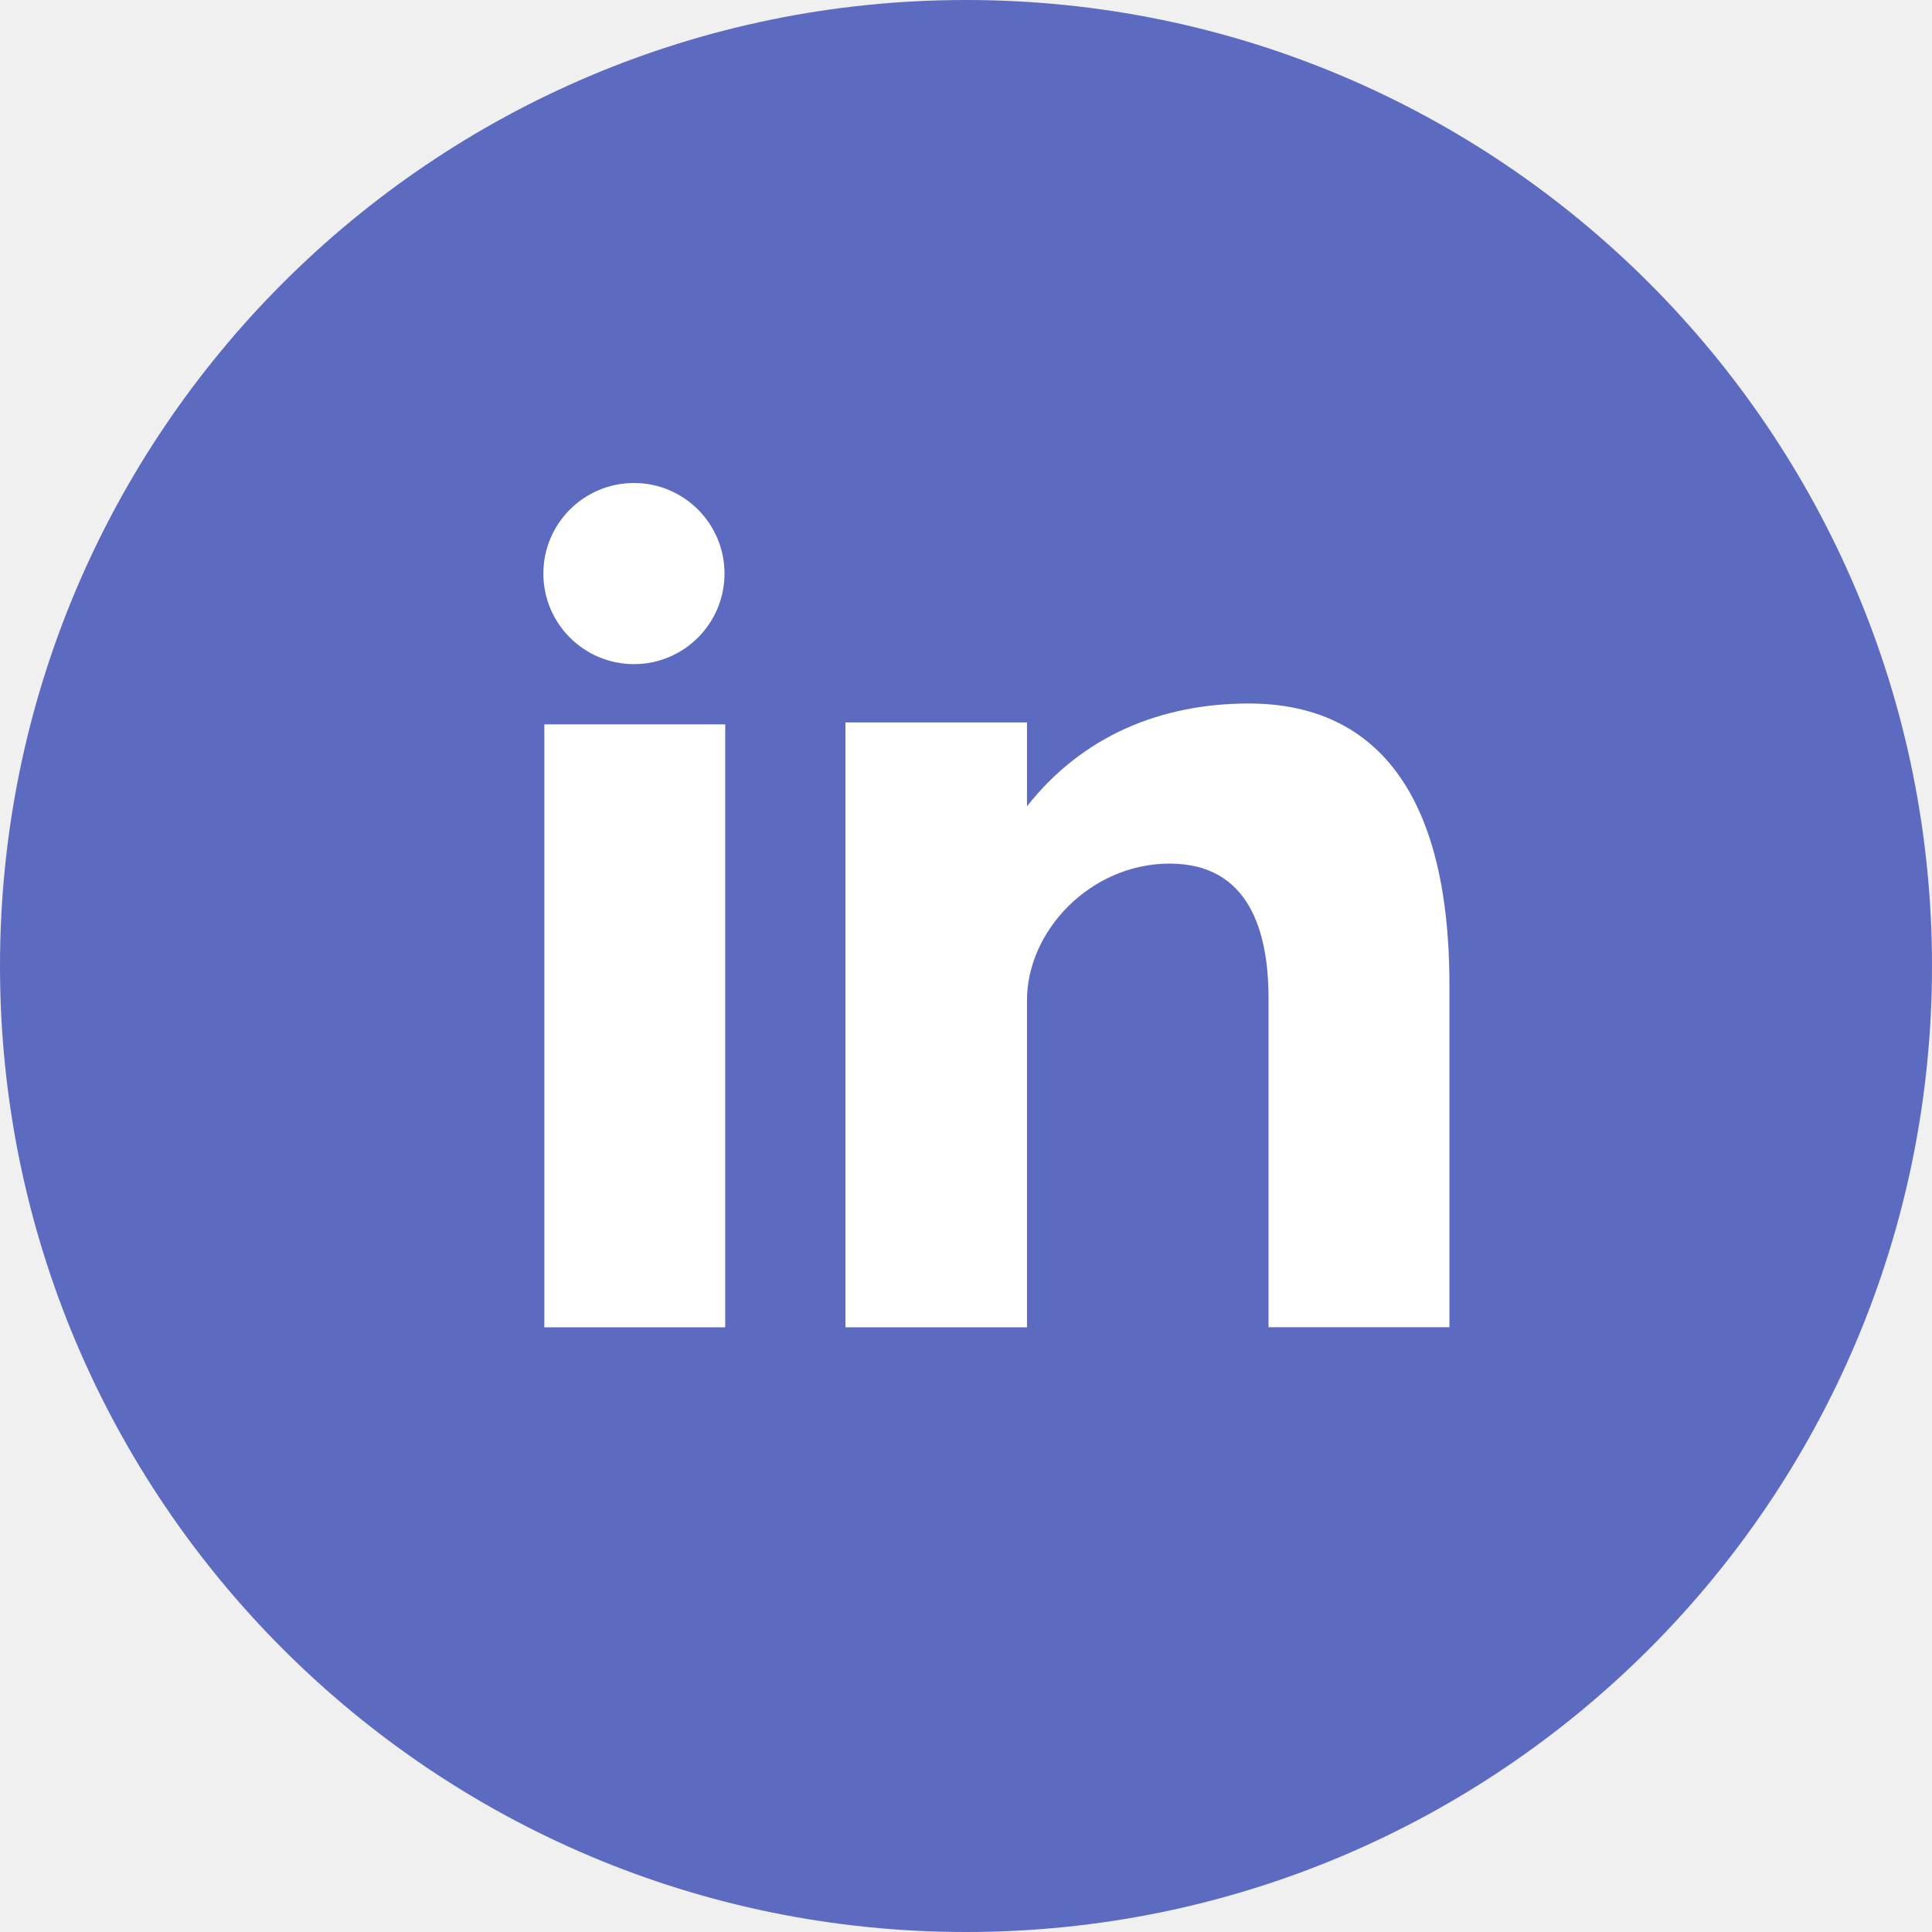
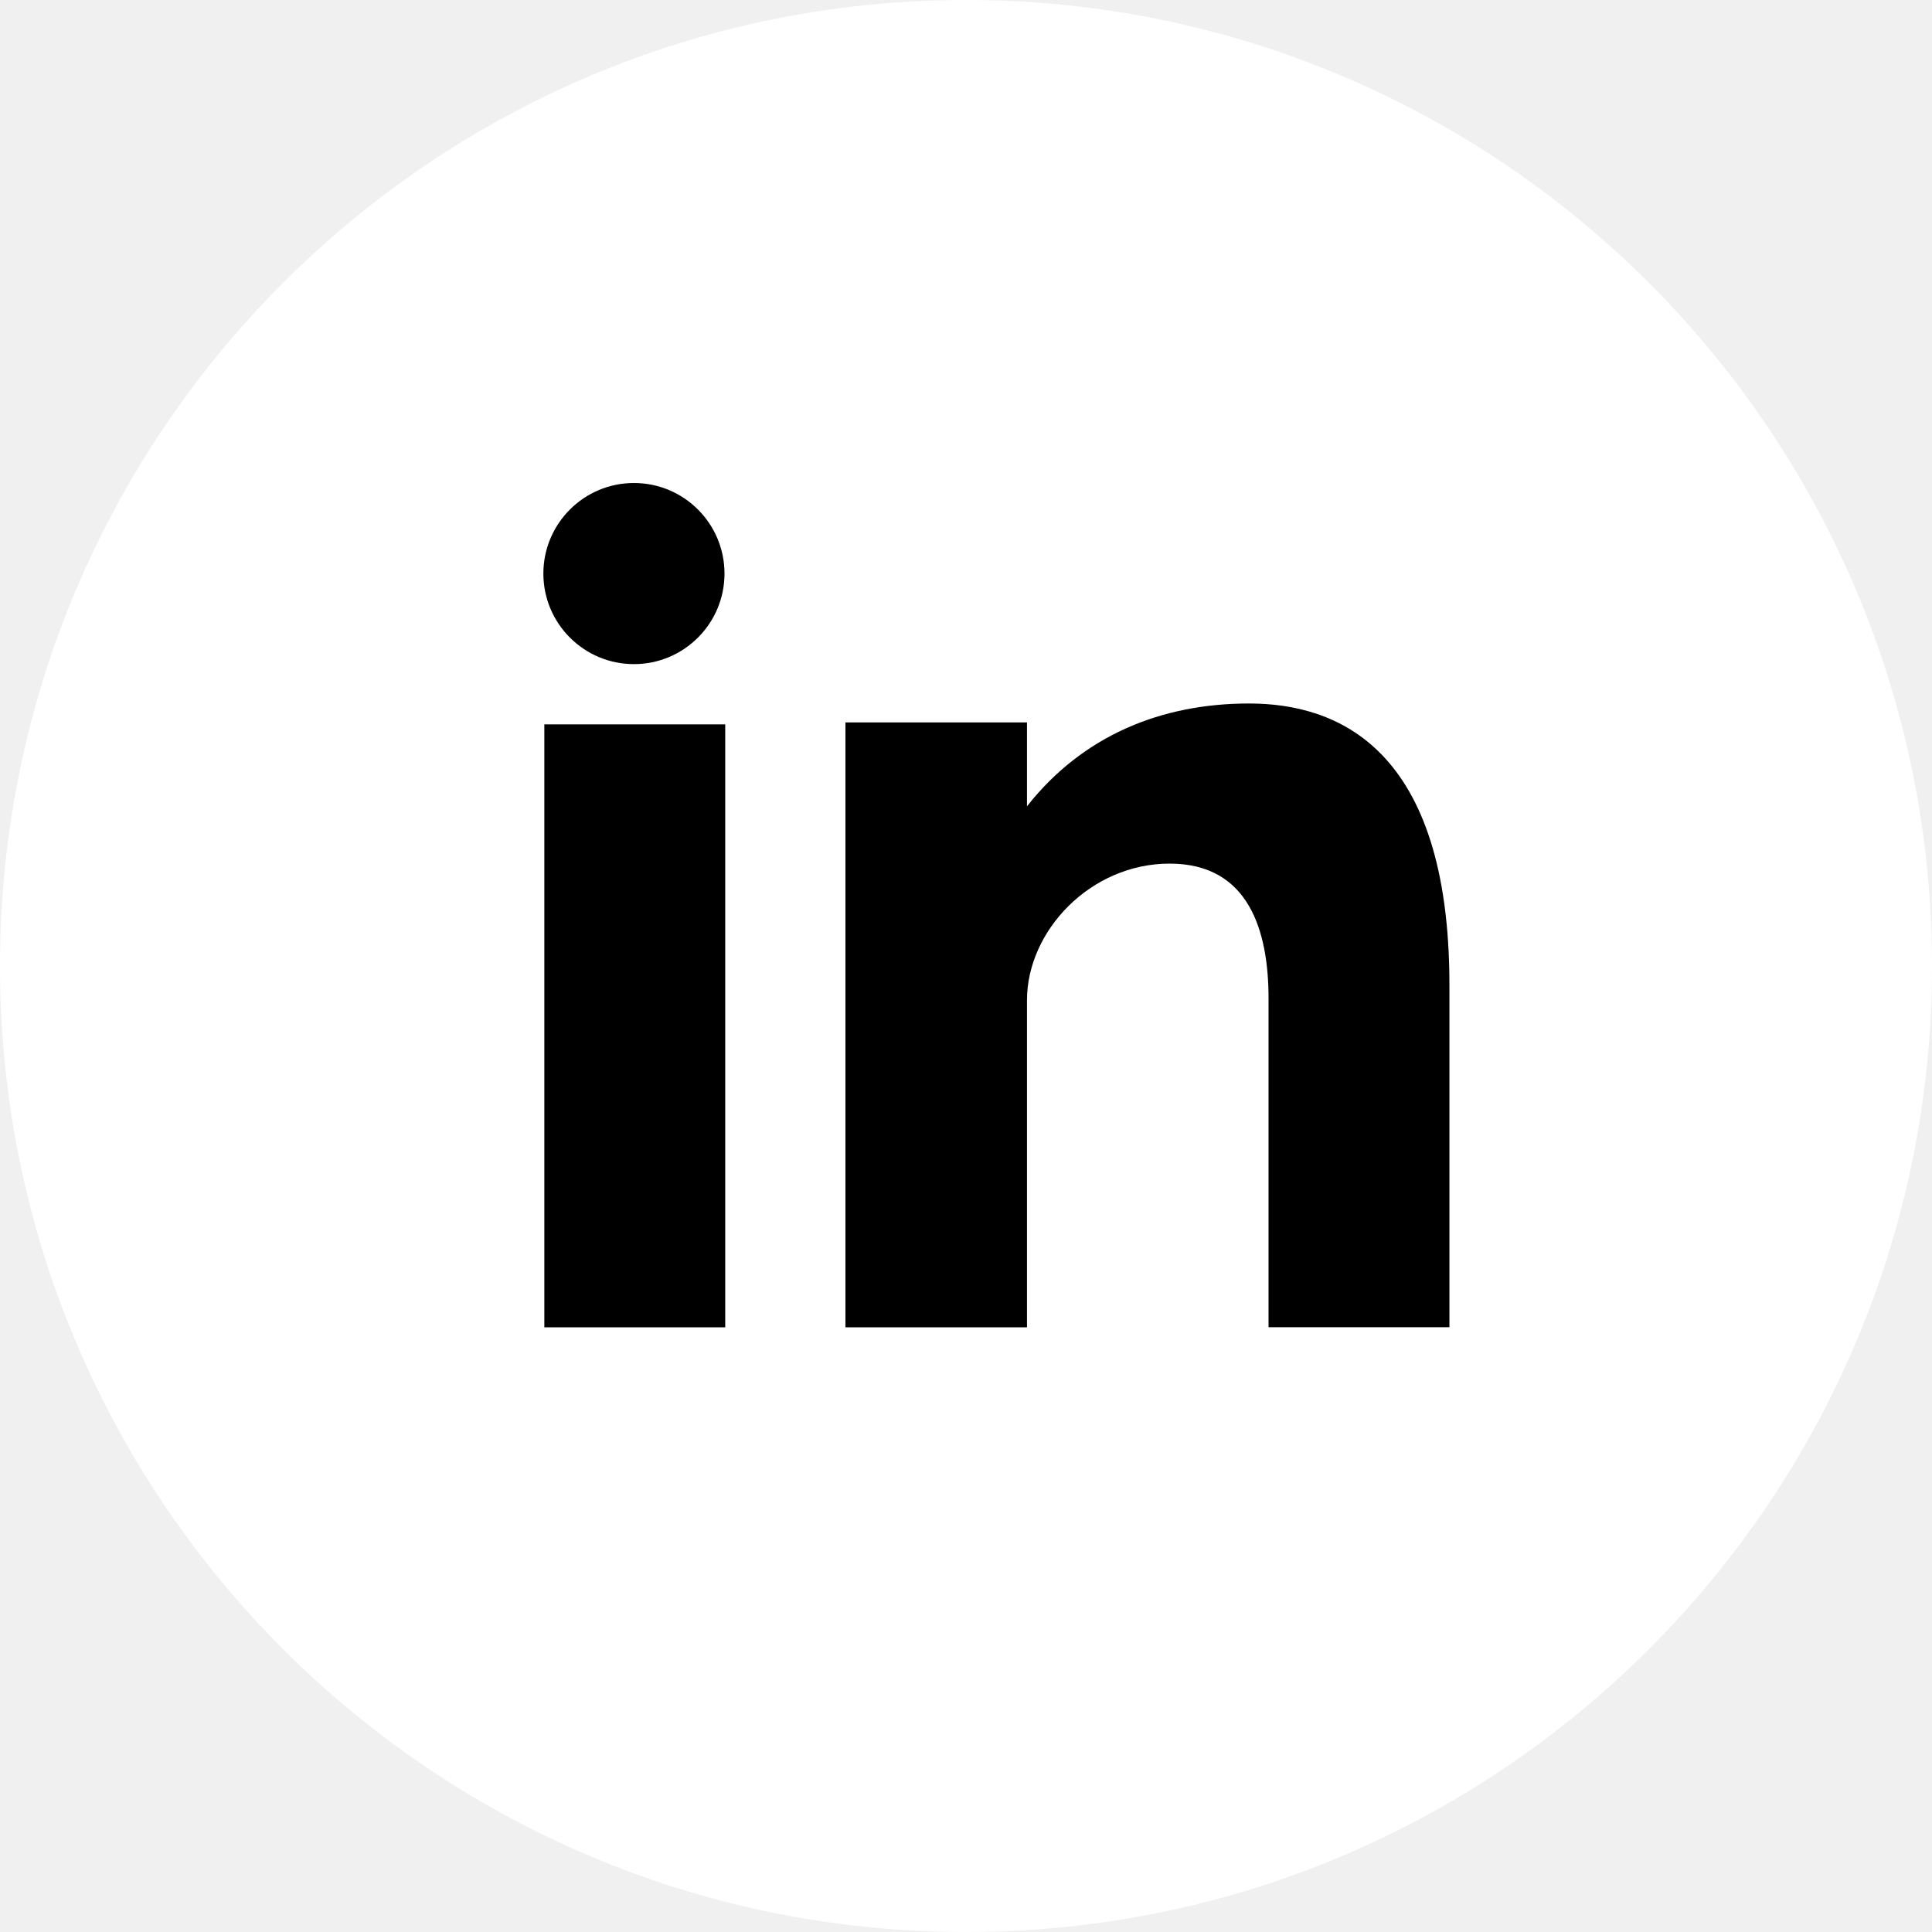
<svg xmlns="http://www.w3.org/2000/svg" version="1.1" id="Layer_1" x="0px" y="0px" viewBox="0 0 291.319 291.319" style="enable-background:new 0 0 291.319 291.319;" xml:space="preserve" width="512px" height="512px" class="">
  <g>
    <g>
-       <path style="fill:#5c6bc0;" d="M145.659,0c80.45,0,145.66,65.219,145.66,145.66s-65.21,145.659-145.66,145.659S0,226.1,0,145.66   S65.21,0,145.659,0z" data-original="#0E76A8" class="" />
-       <path style="fill:#FFFFFF" d="M82.079,200.136h27.275v-90.91H82.079V200.136z M188.338,106.077   c-13.237,0-25.081,4.834-33.483,15.504v-12.654H127.48v91.21h27.375v-49.324c0-10.424,9.55-20.593,21.512-20.593   s14.912,10.169,14.912,20.338v49.57h27.275v-51.6C218.553,112.686,201.584,106.077,188.338,106.077z M95.589,100.141   c7.538,0,13.656-6.118,13.656-13.656S103.127,72.83,95.589,72.83s-13.656,6.118-13.656,13.656S88.051,100.141,95.589,100.141z" data-original="#FFFFFF" class="active-path" />
+       <path style="fill:#fff;" d="M145.659,0c80.45,0,145.66,65.219,145.66,145.66s-65.21,145.659-145.66,145.659S0,226.1,0,145.66   S65.21,0,145.659,0z" data-original="#0E76A8" class="" />
+       <path d="M82.079,200.136h27.275v-90.91H82.079V200.136z M188.338,106.077   c-13.237,0-25.081,4.834-33.483,15.504v-12.654H127.48v91.21h27.375v-49.324c0-10.424,9.55-20.593,21.512-20.593   s14.912,10.169,14.912,20.338v49.57h27.275v-51.6C218.553,112.686,201.584,106.077,188.338,106.077z M95.589,100.141   c7.538,0,13.656-6.118,13.656-13.656S103.127,72.83,95.589,72.83s-13.656,6.118-13.656,13.656S88.051,100.141,95.589,100.141z" data-original="#FFFFFF" class="active-path" />
    </g>
  </g>
</svg>
